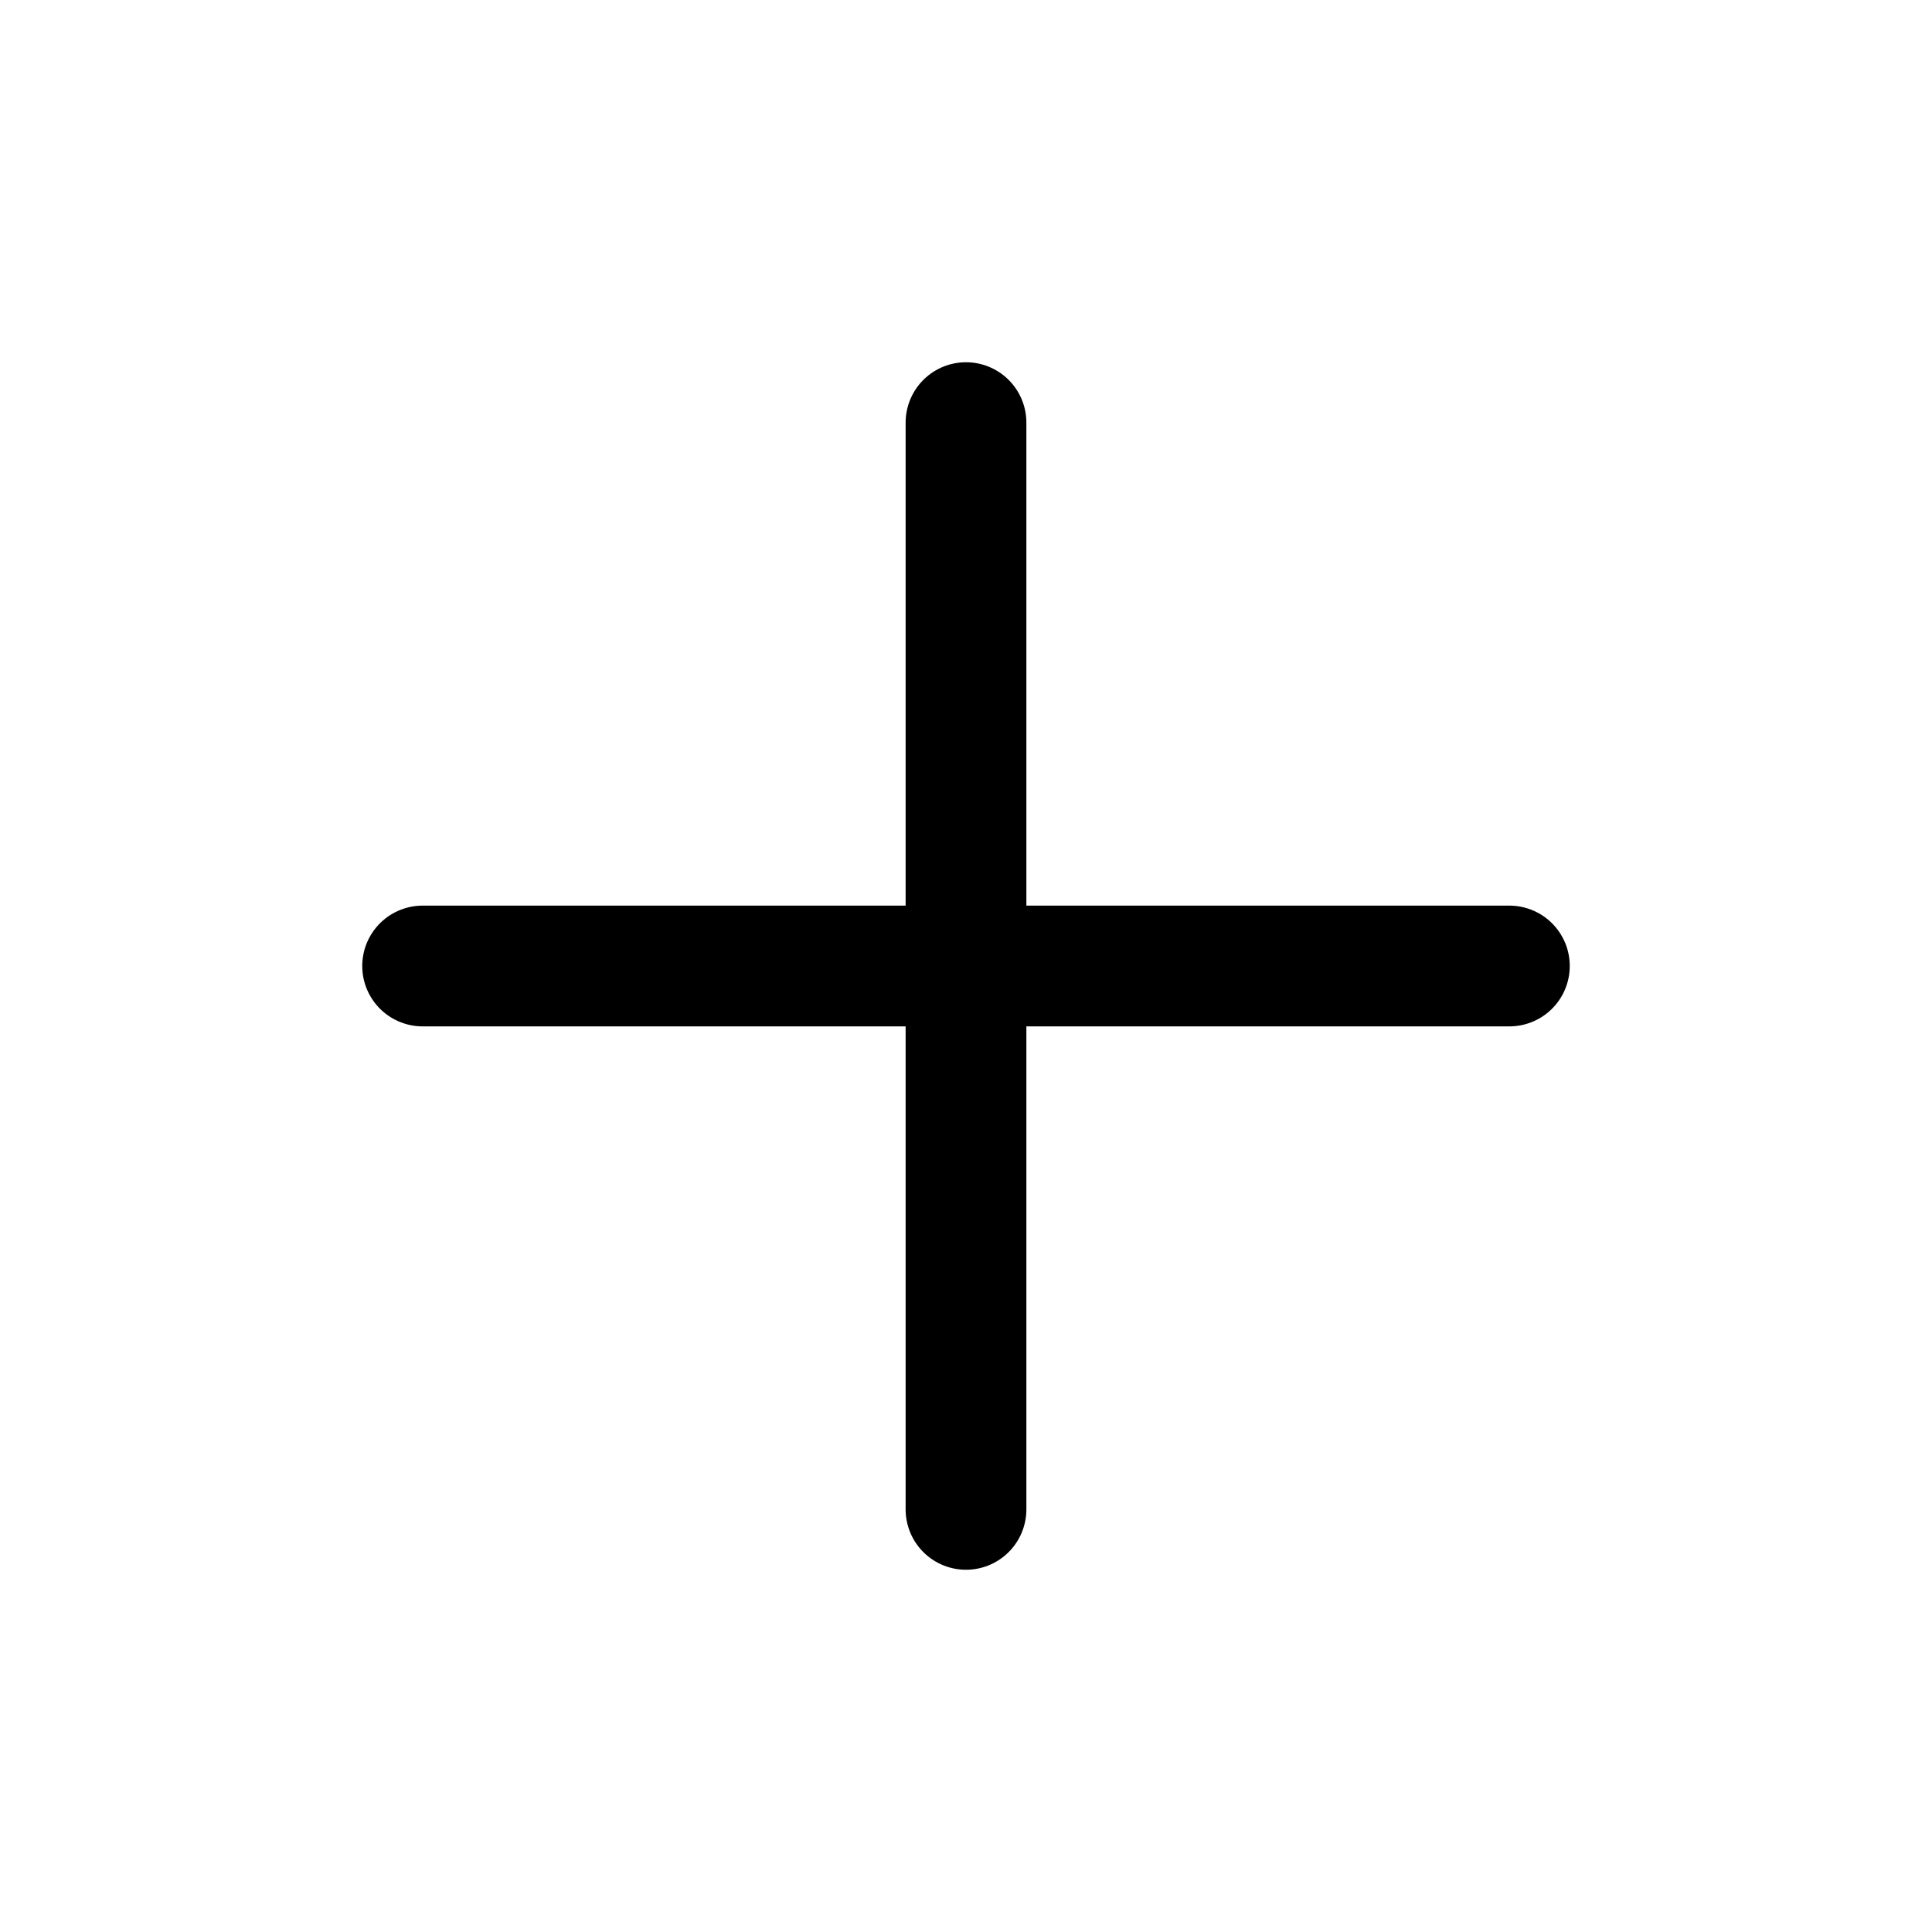
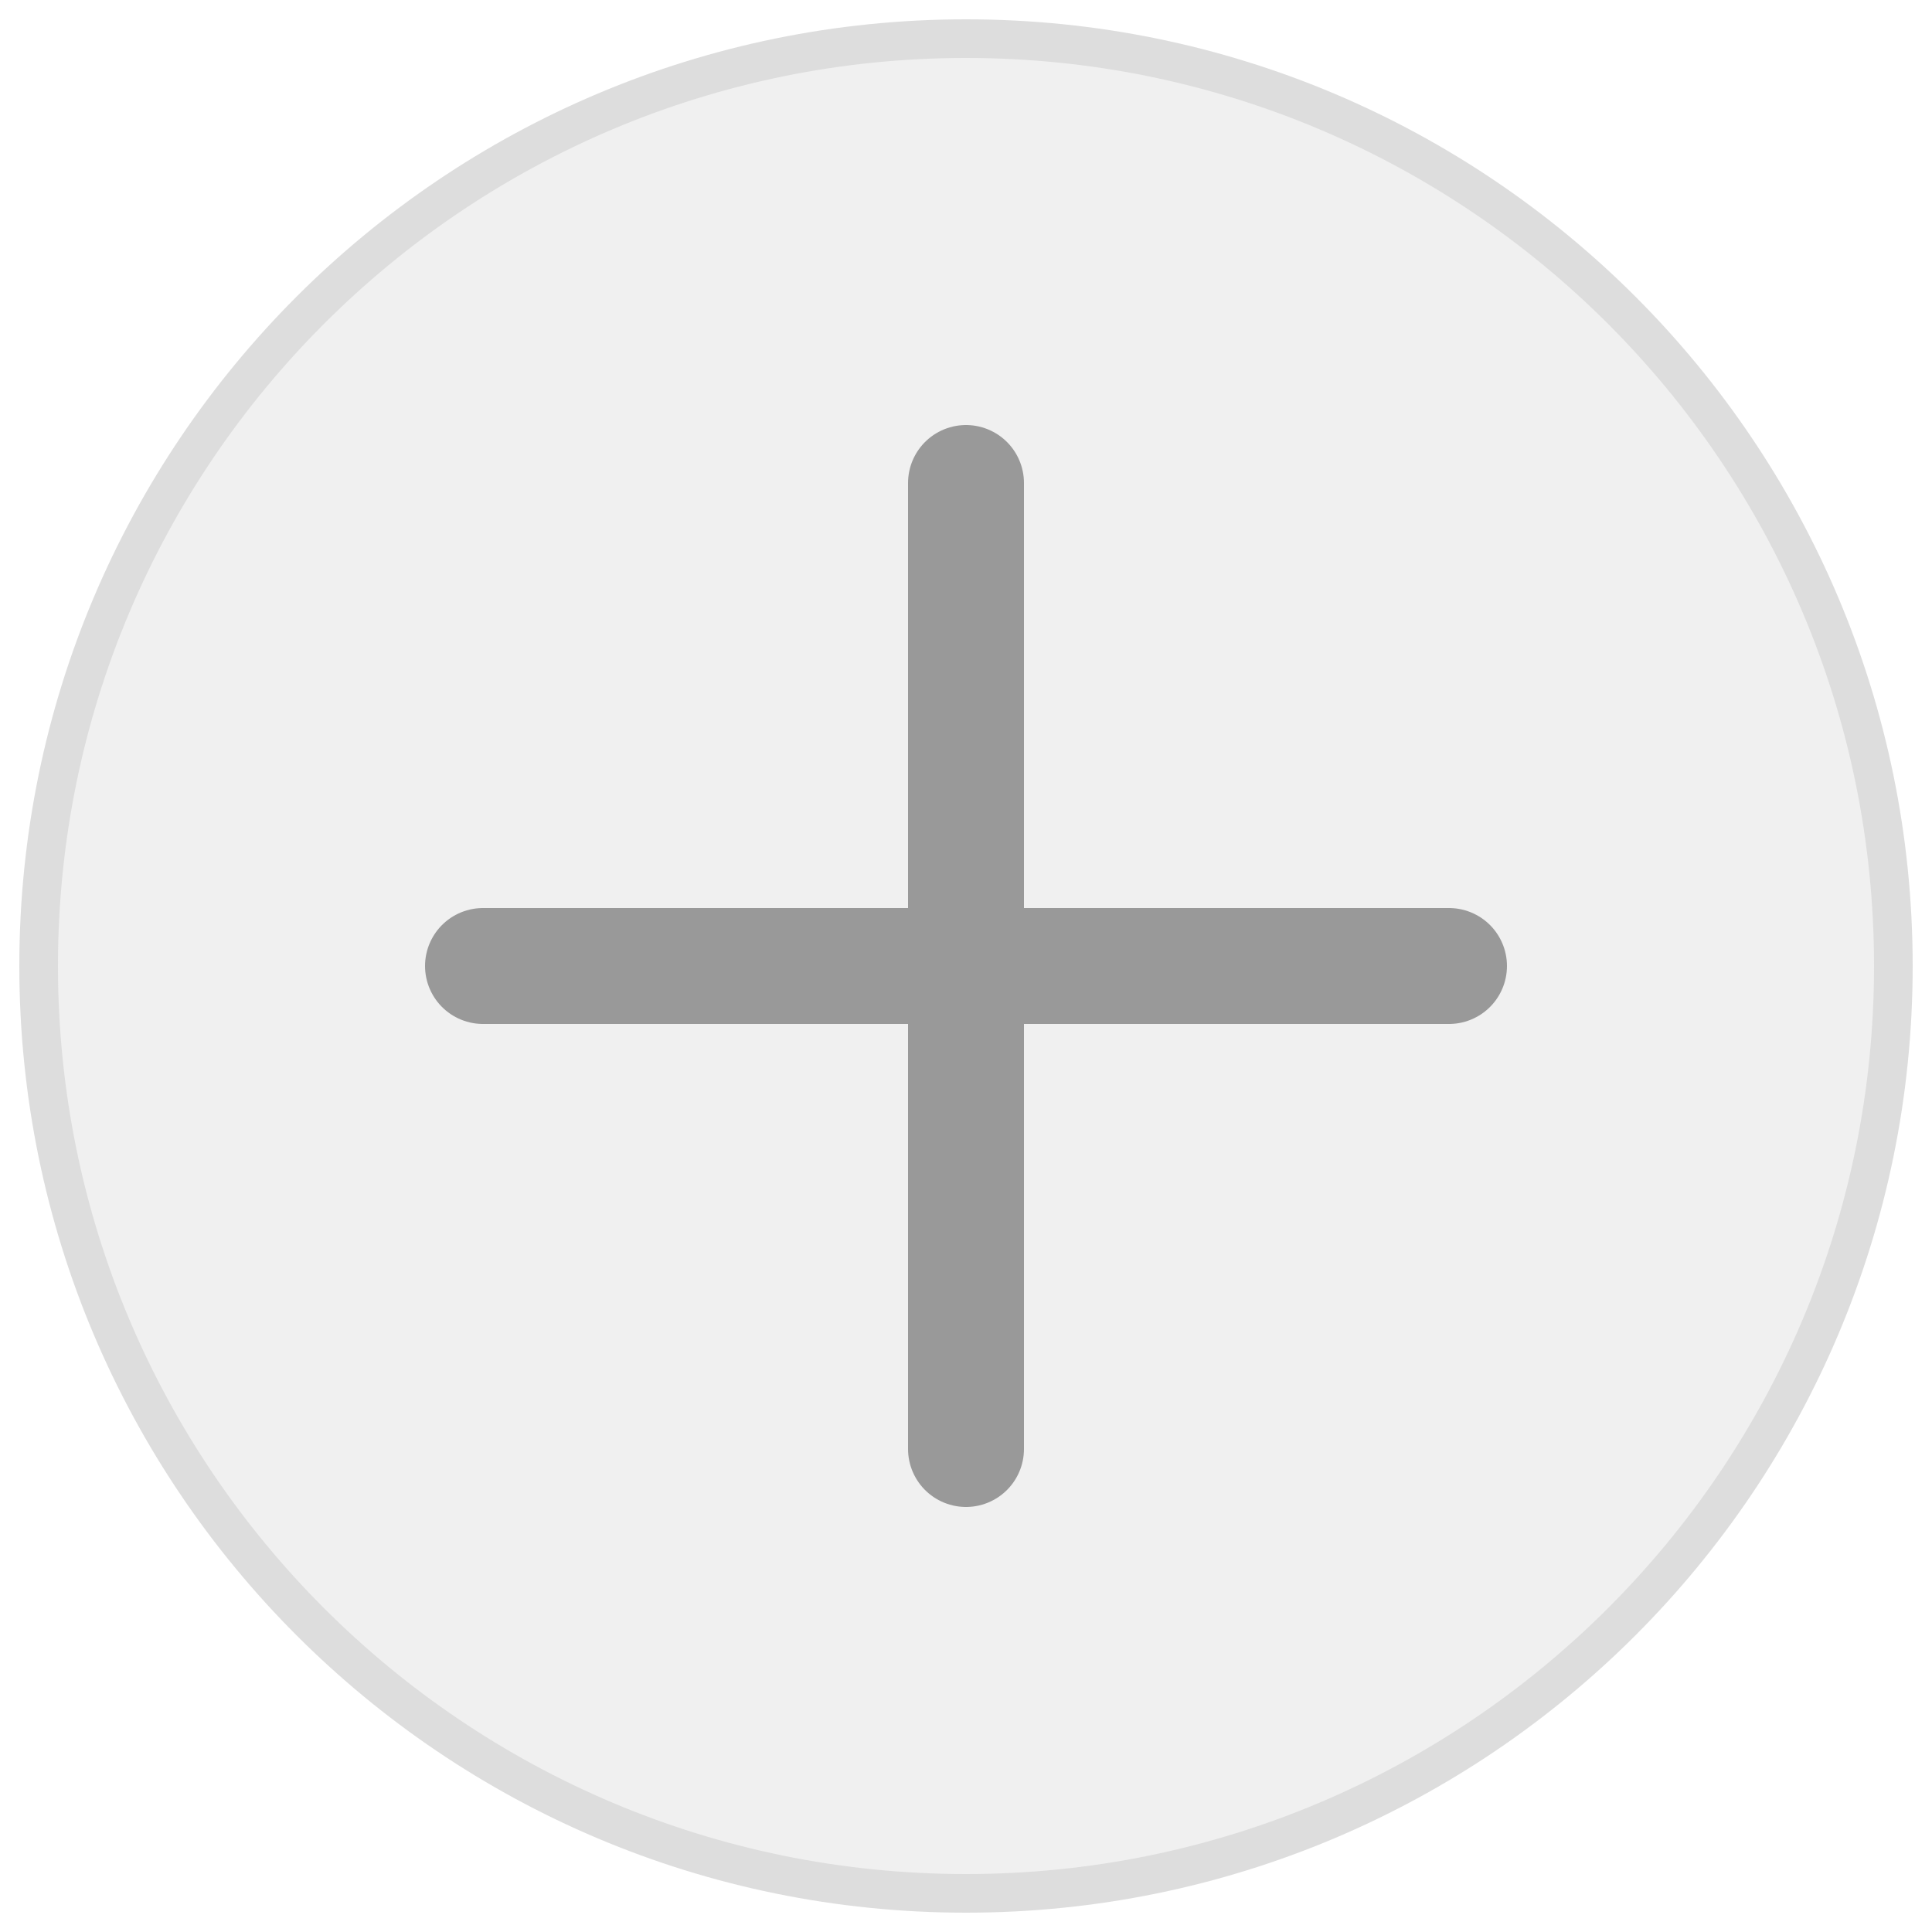
- <svg xmlns="http://www.w3.org/2000/svg" viewBox="0 0 32 32">
-   <defs>
-     <style>.cls-1{fill:none;stroke:#000;stroke-linecap:round;stroke-linejoin:round;stroke-width:2px;}</style>
-   </defs>
-   <g id="plus">
-     <line class="cls-1" x1="16" x2="16" y1="7" y2="25" />
-     <line class="cls-1" x1="7" x2="25" y1="16" y2="16" />
-   </g>
+ <svg xmlns="http://www.w3.org/2000/svg" viewBox="0 0 100 100">
+   <circle cx="50" cy="50" r="48" fill="#f0f0f0" stroke="#ddd" stroke-width="2" />
+   <line x1="50" y1="25" x2="50" y2="75" stroke="#999" stroke-width="6" stroke-linecap="round" />
+   <line x1="25" y1="50" x2="75" y2="50" stroke="#999" stroke-width="6" stroke-linecap="round" />
</svg>
